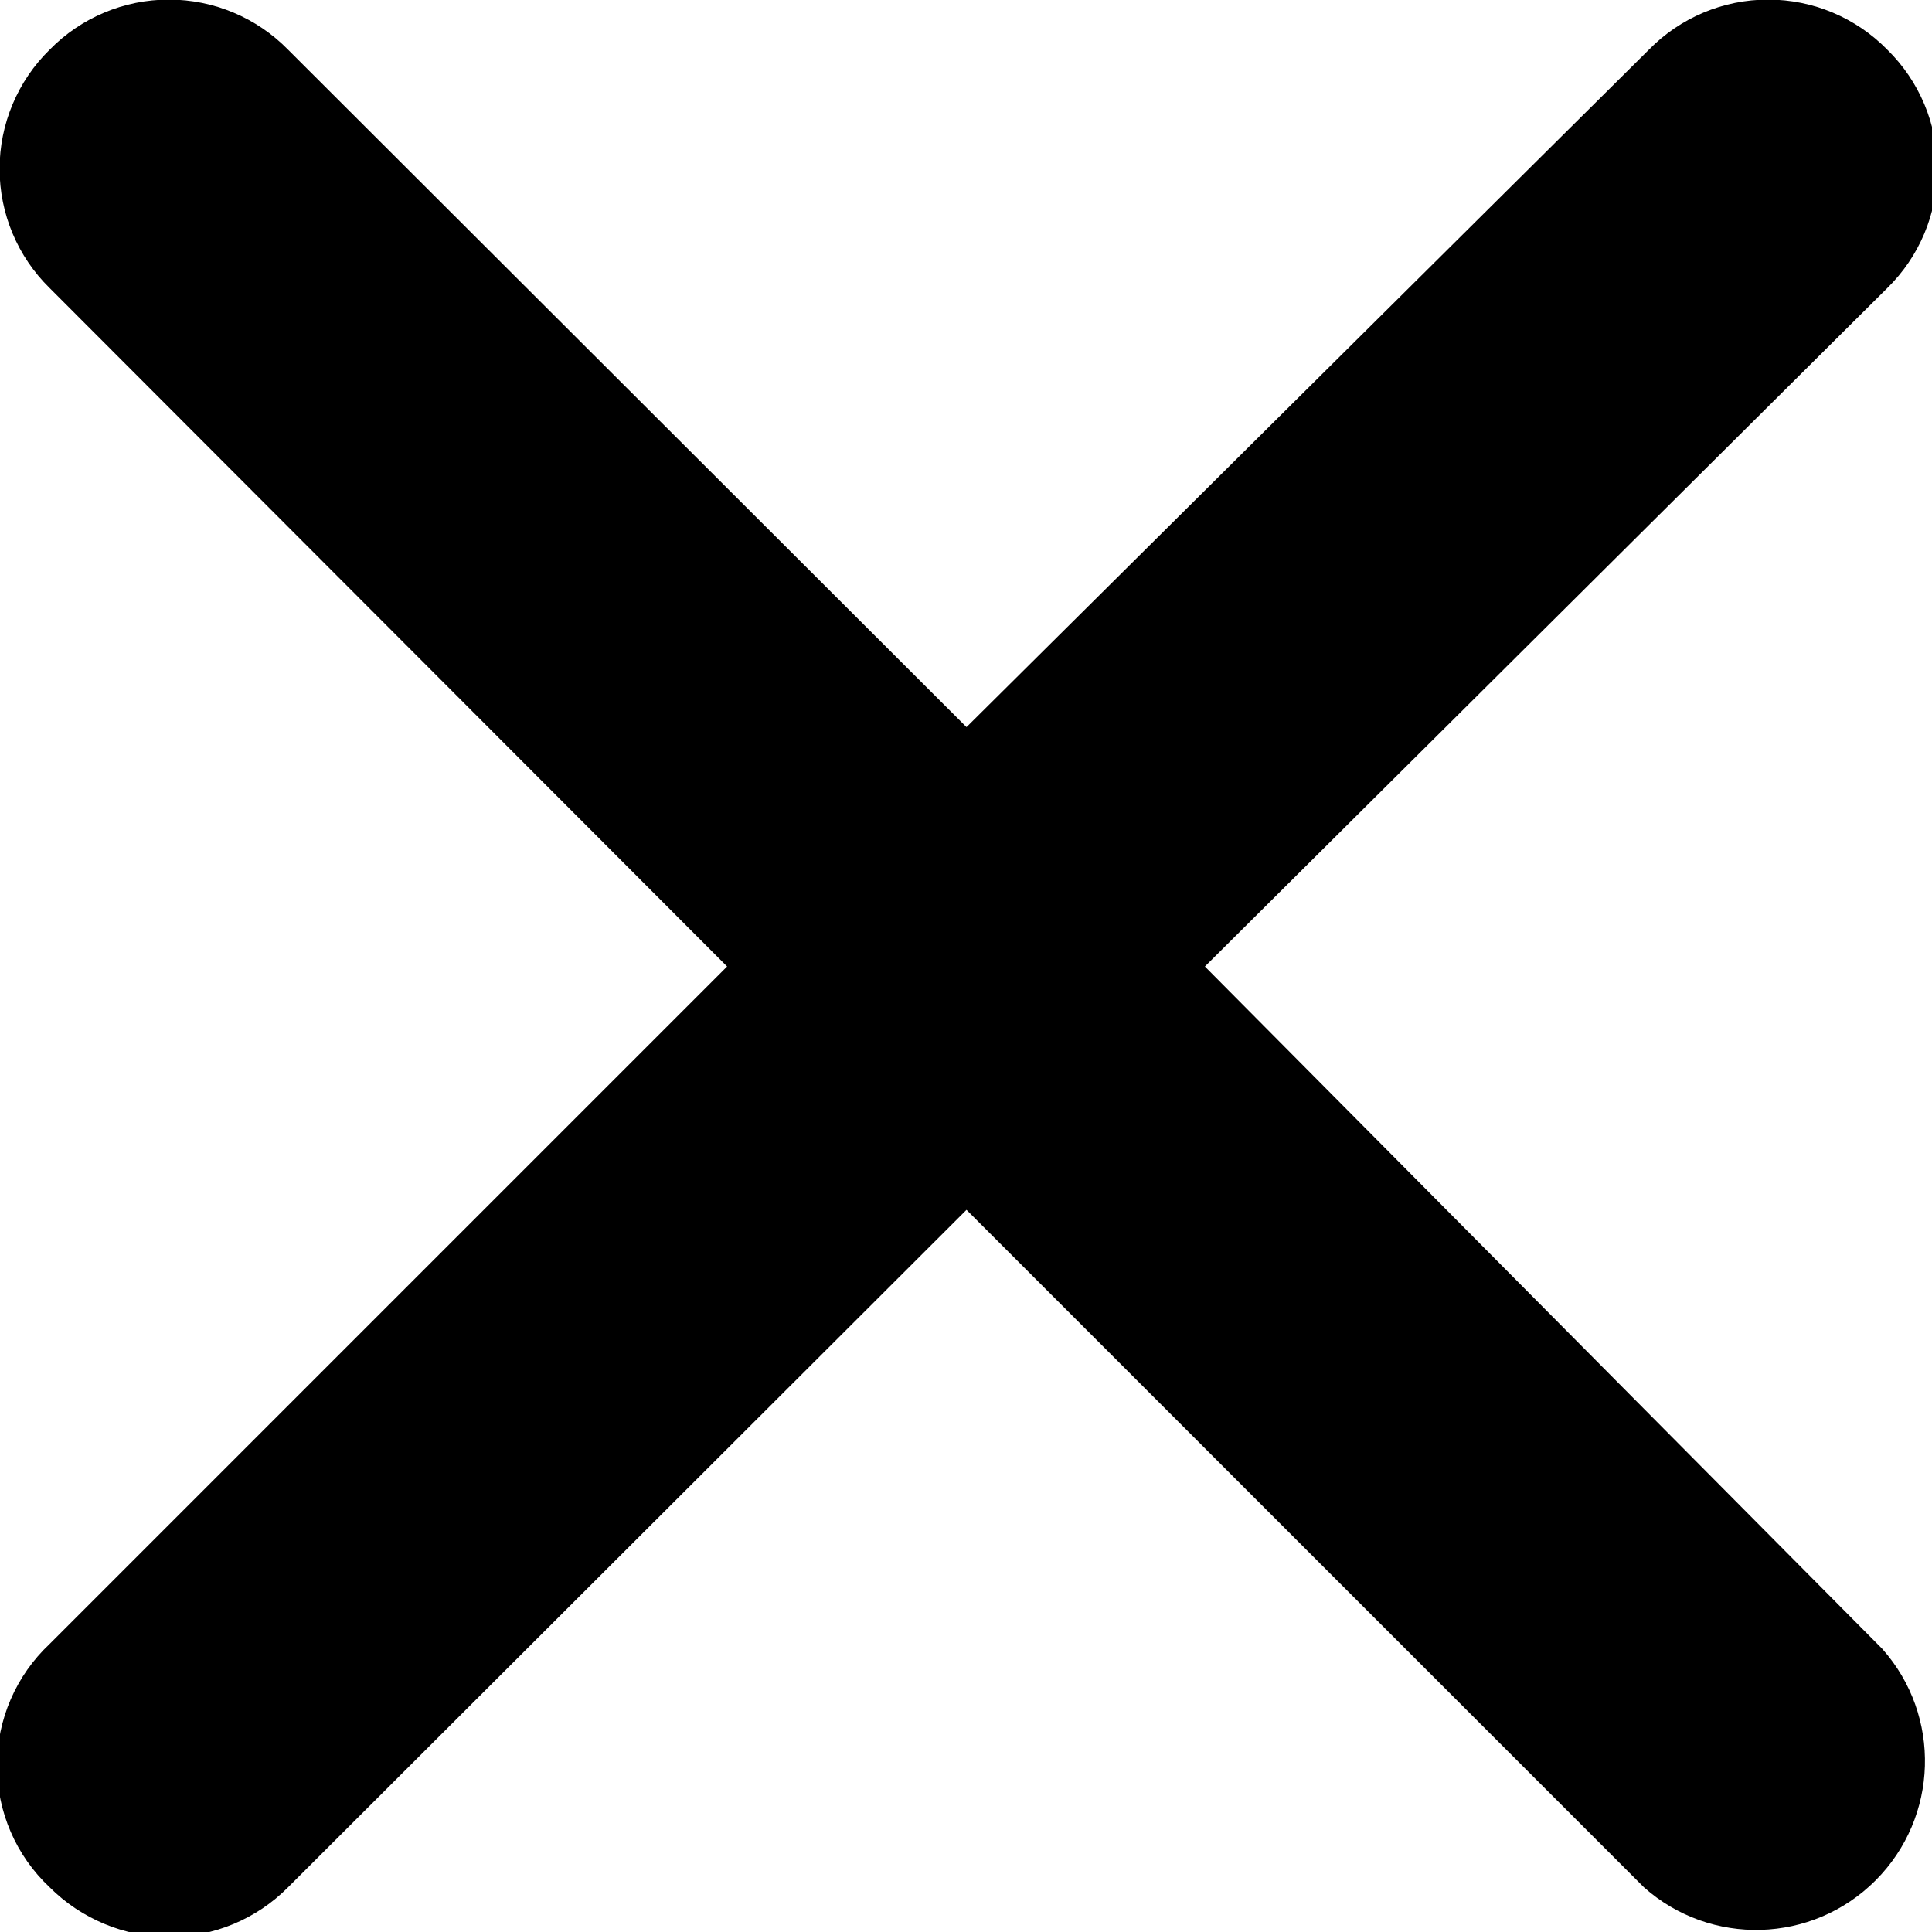
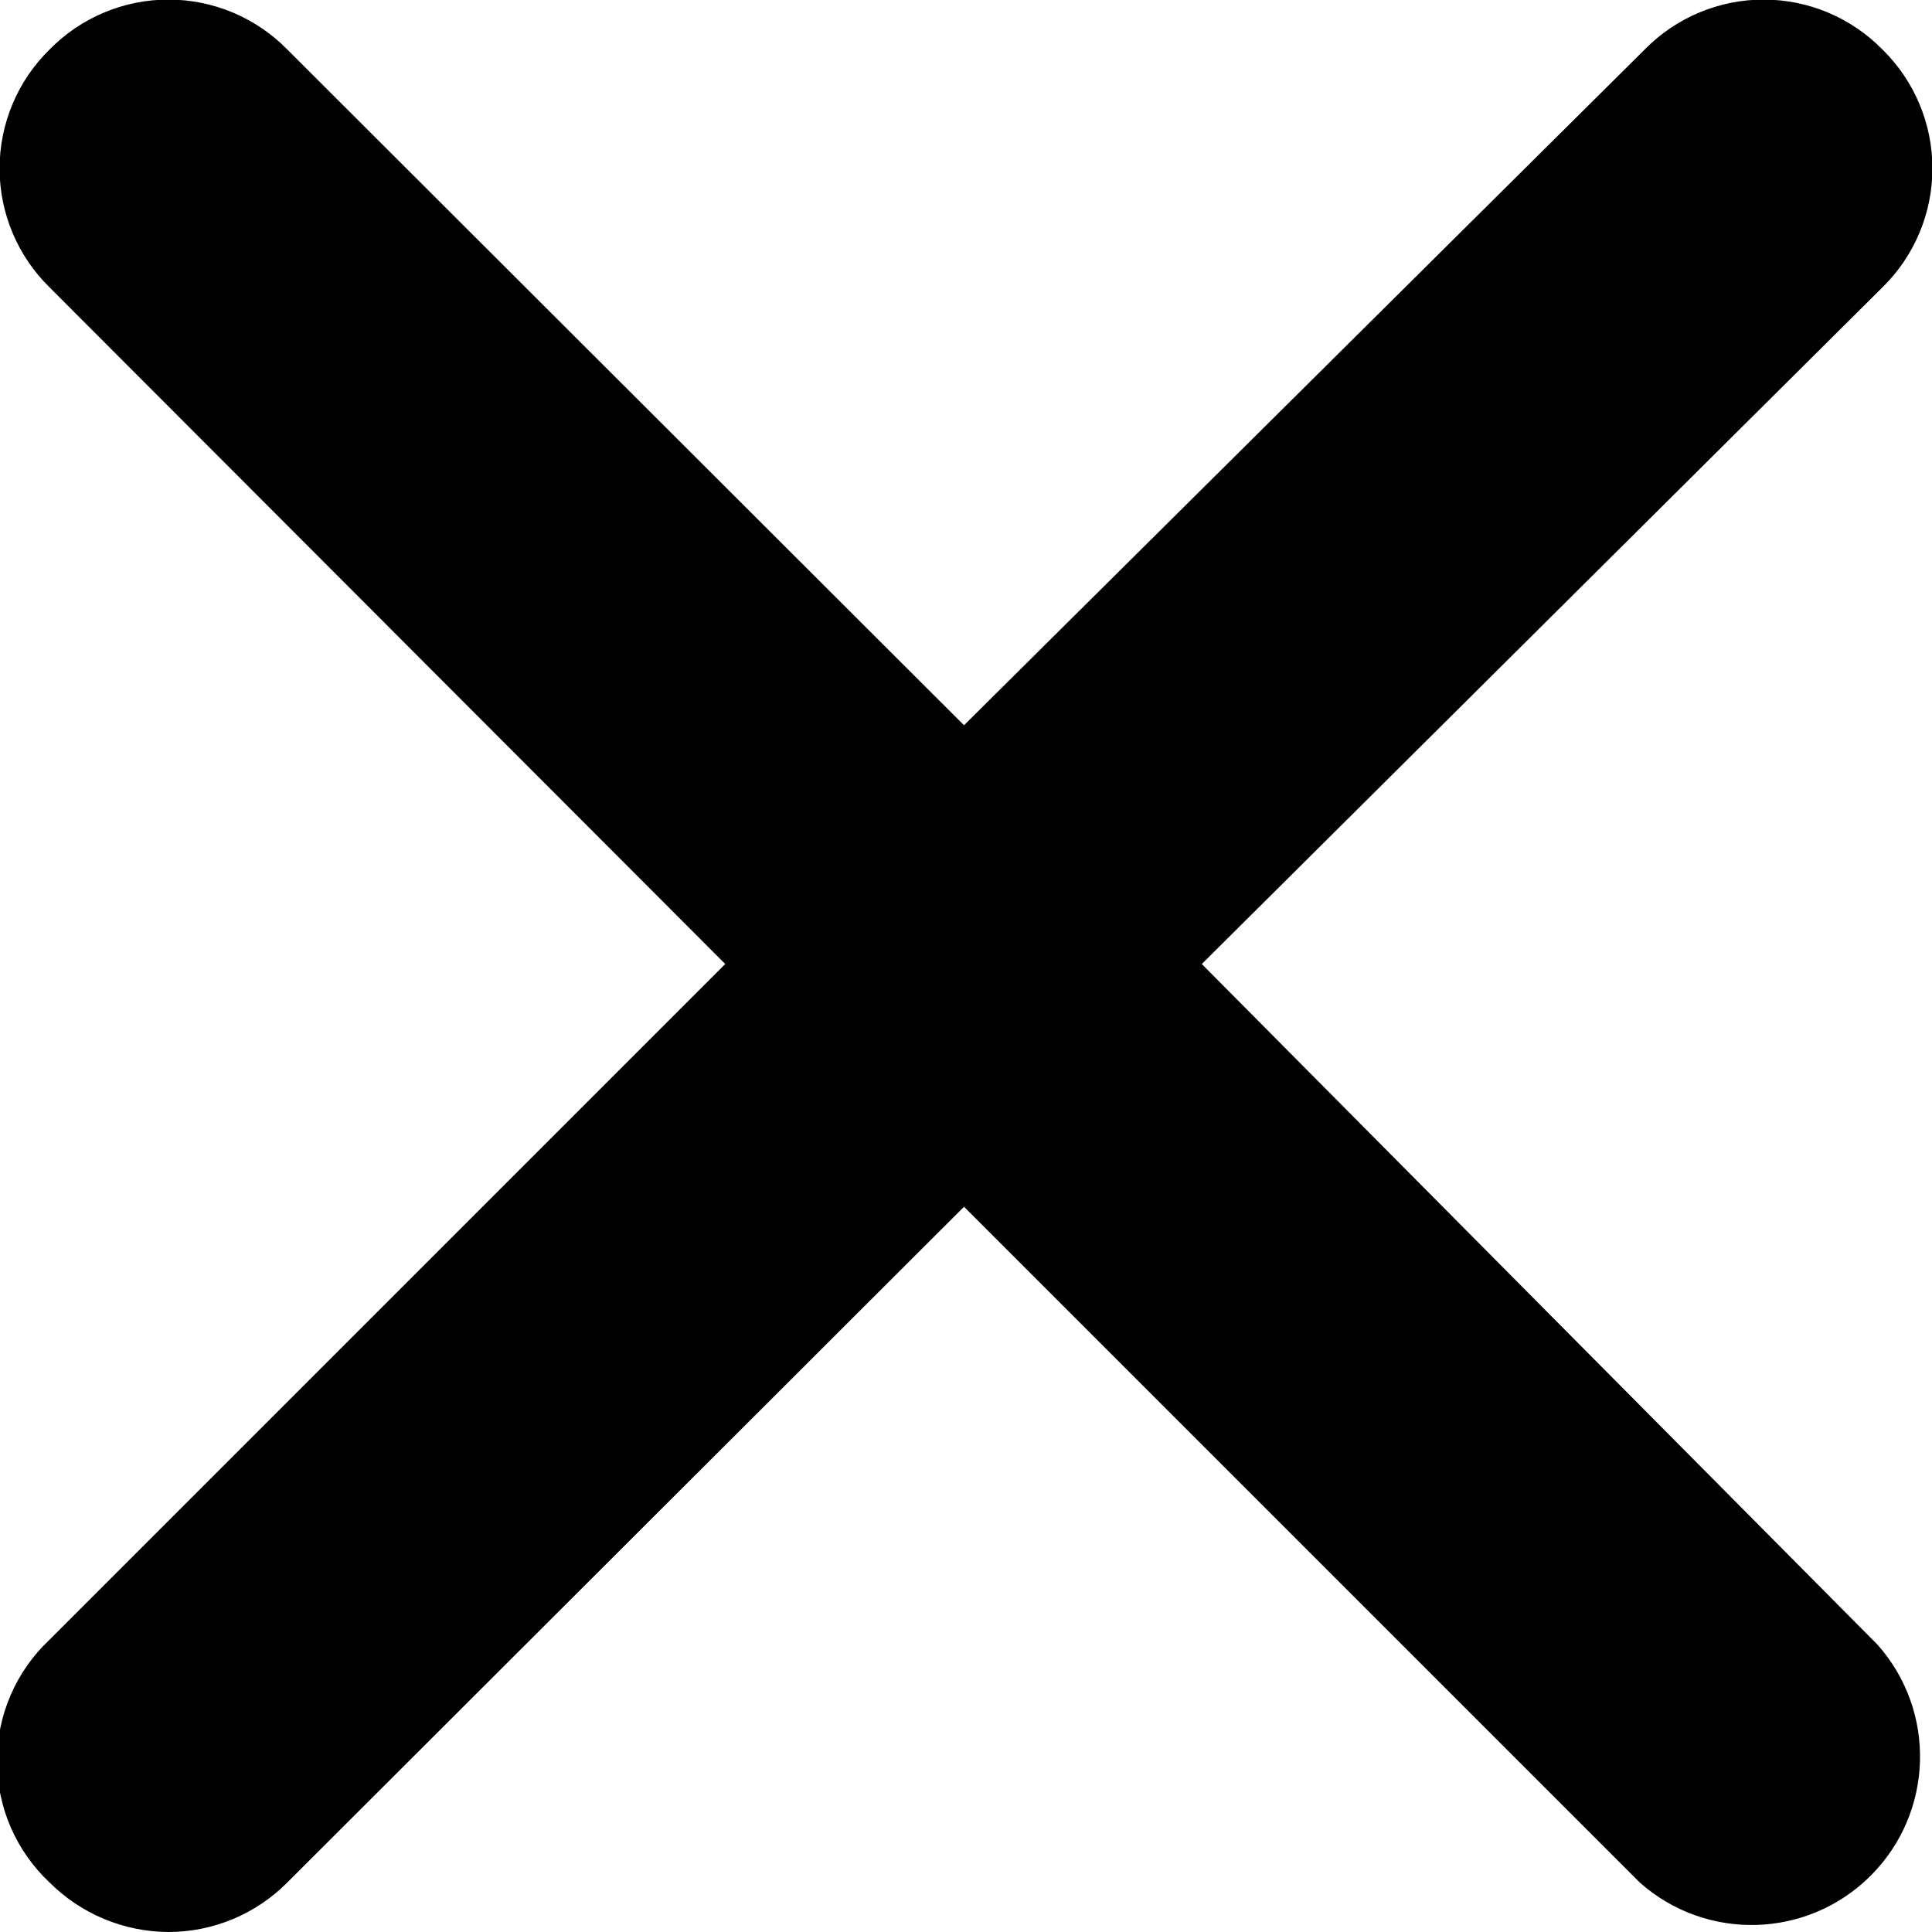
- <svg xmlns="http://www.w3.org/2000/svg" viewBox="0 0 19.45 19.45">
-   <g data-name="レイヤー 2">
-     <path d="M12.13 9.73L19 2.9a1.68 1.68 0 000-2.4 1.68 1.68 0 00-2.4 0L9.73 7.32 2.9.5A1.68 1.68 0 00.5.5a1.68 1.68 0 000 2.4l6.82 6.83L.5 16.55A1.68 1.68 0 00.5 19a1.71 1.71 0 001.2.5 1.69 1.69 0 001.2-.5l6.83-6.82L16.55 19a1.7 1.7 0 002.4-2.4z" data-name="レイヤー 1" />
-   </g>
+ <svg xmlns="http://www.w3.org/2000/svg" viewBox="0 0 19.5 19.5">
+   <path d="M12.13 9.73L19 2.9a1.68 1.68 0 000-2.4 1.68 1.68 0 00-2.4 0L9.73 7.32 2.9.5A1.68 1.68 0 00.5.5a1.68 1.68 0 000 2.4l6.82 6.83L.5 16.55A1.68 1.68 0 00.5 19a1.71 1.71 0 001.2.5 1.69 1.69 0 001.2-.5l6.83-6.82L16.55 19a1.7 1.7 0 002.4-2.4z" />
</svg>
